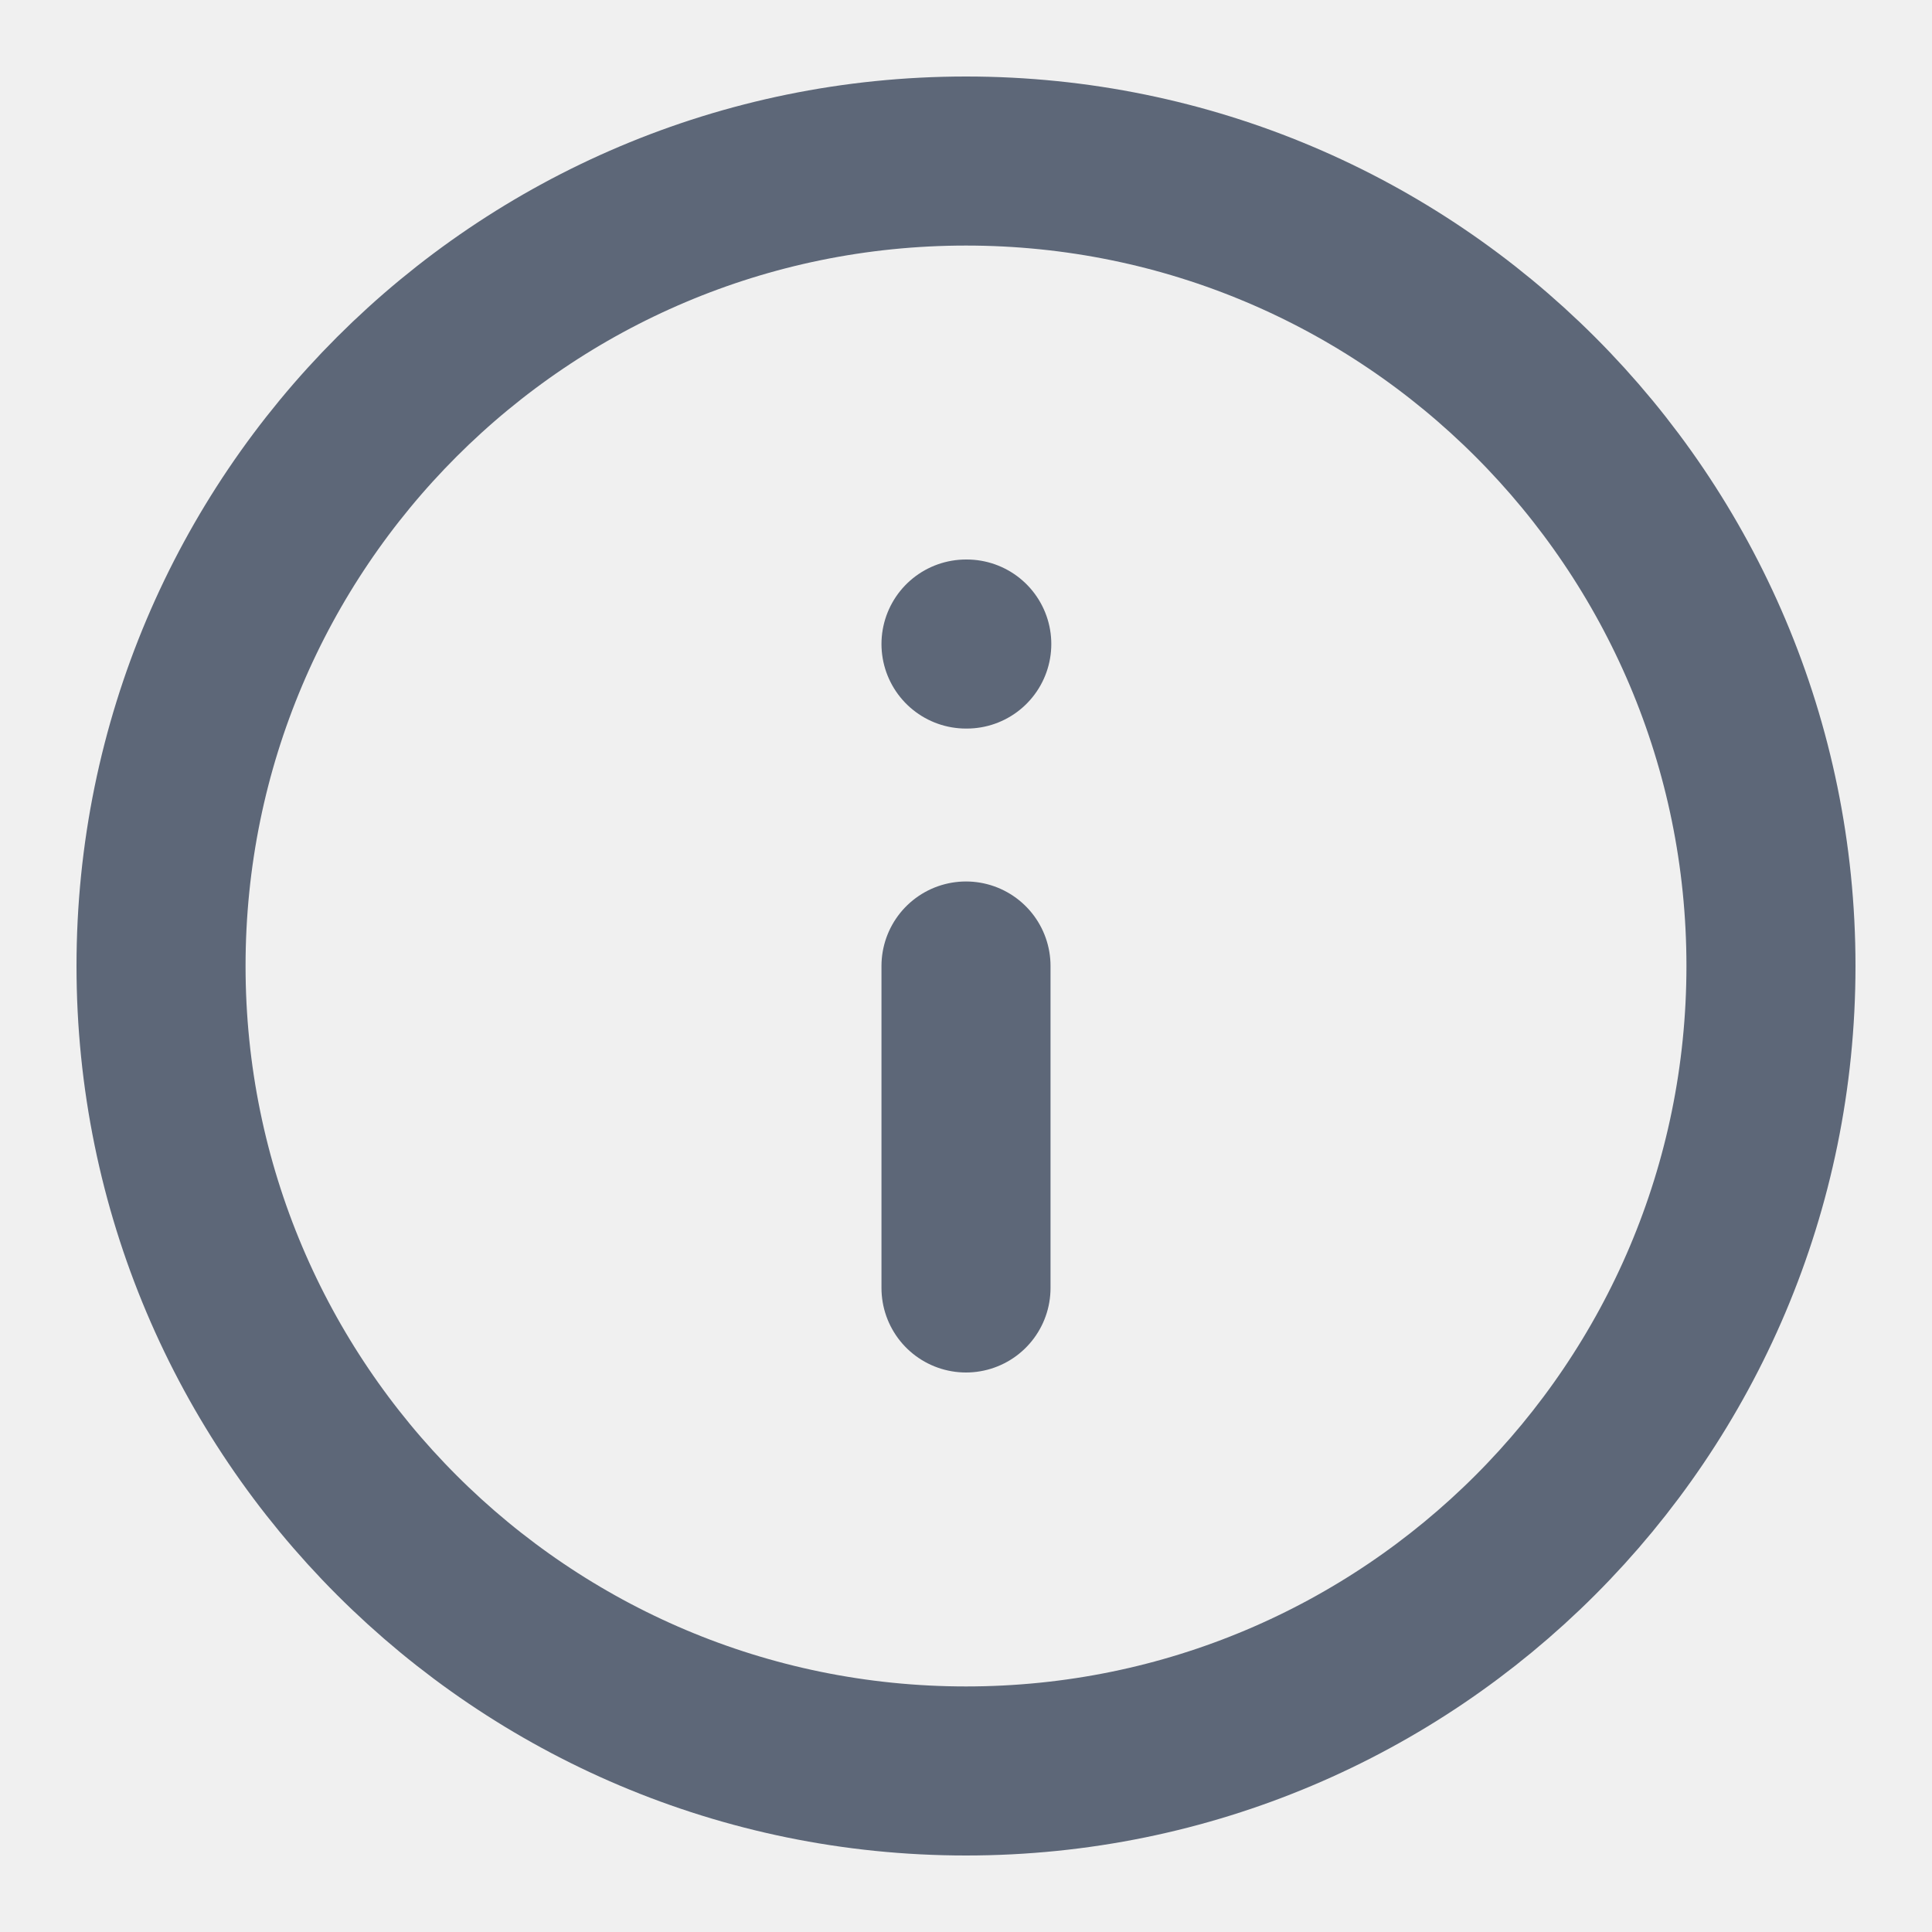
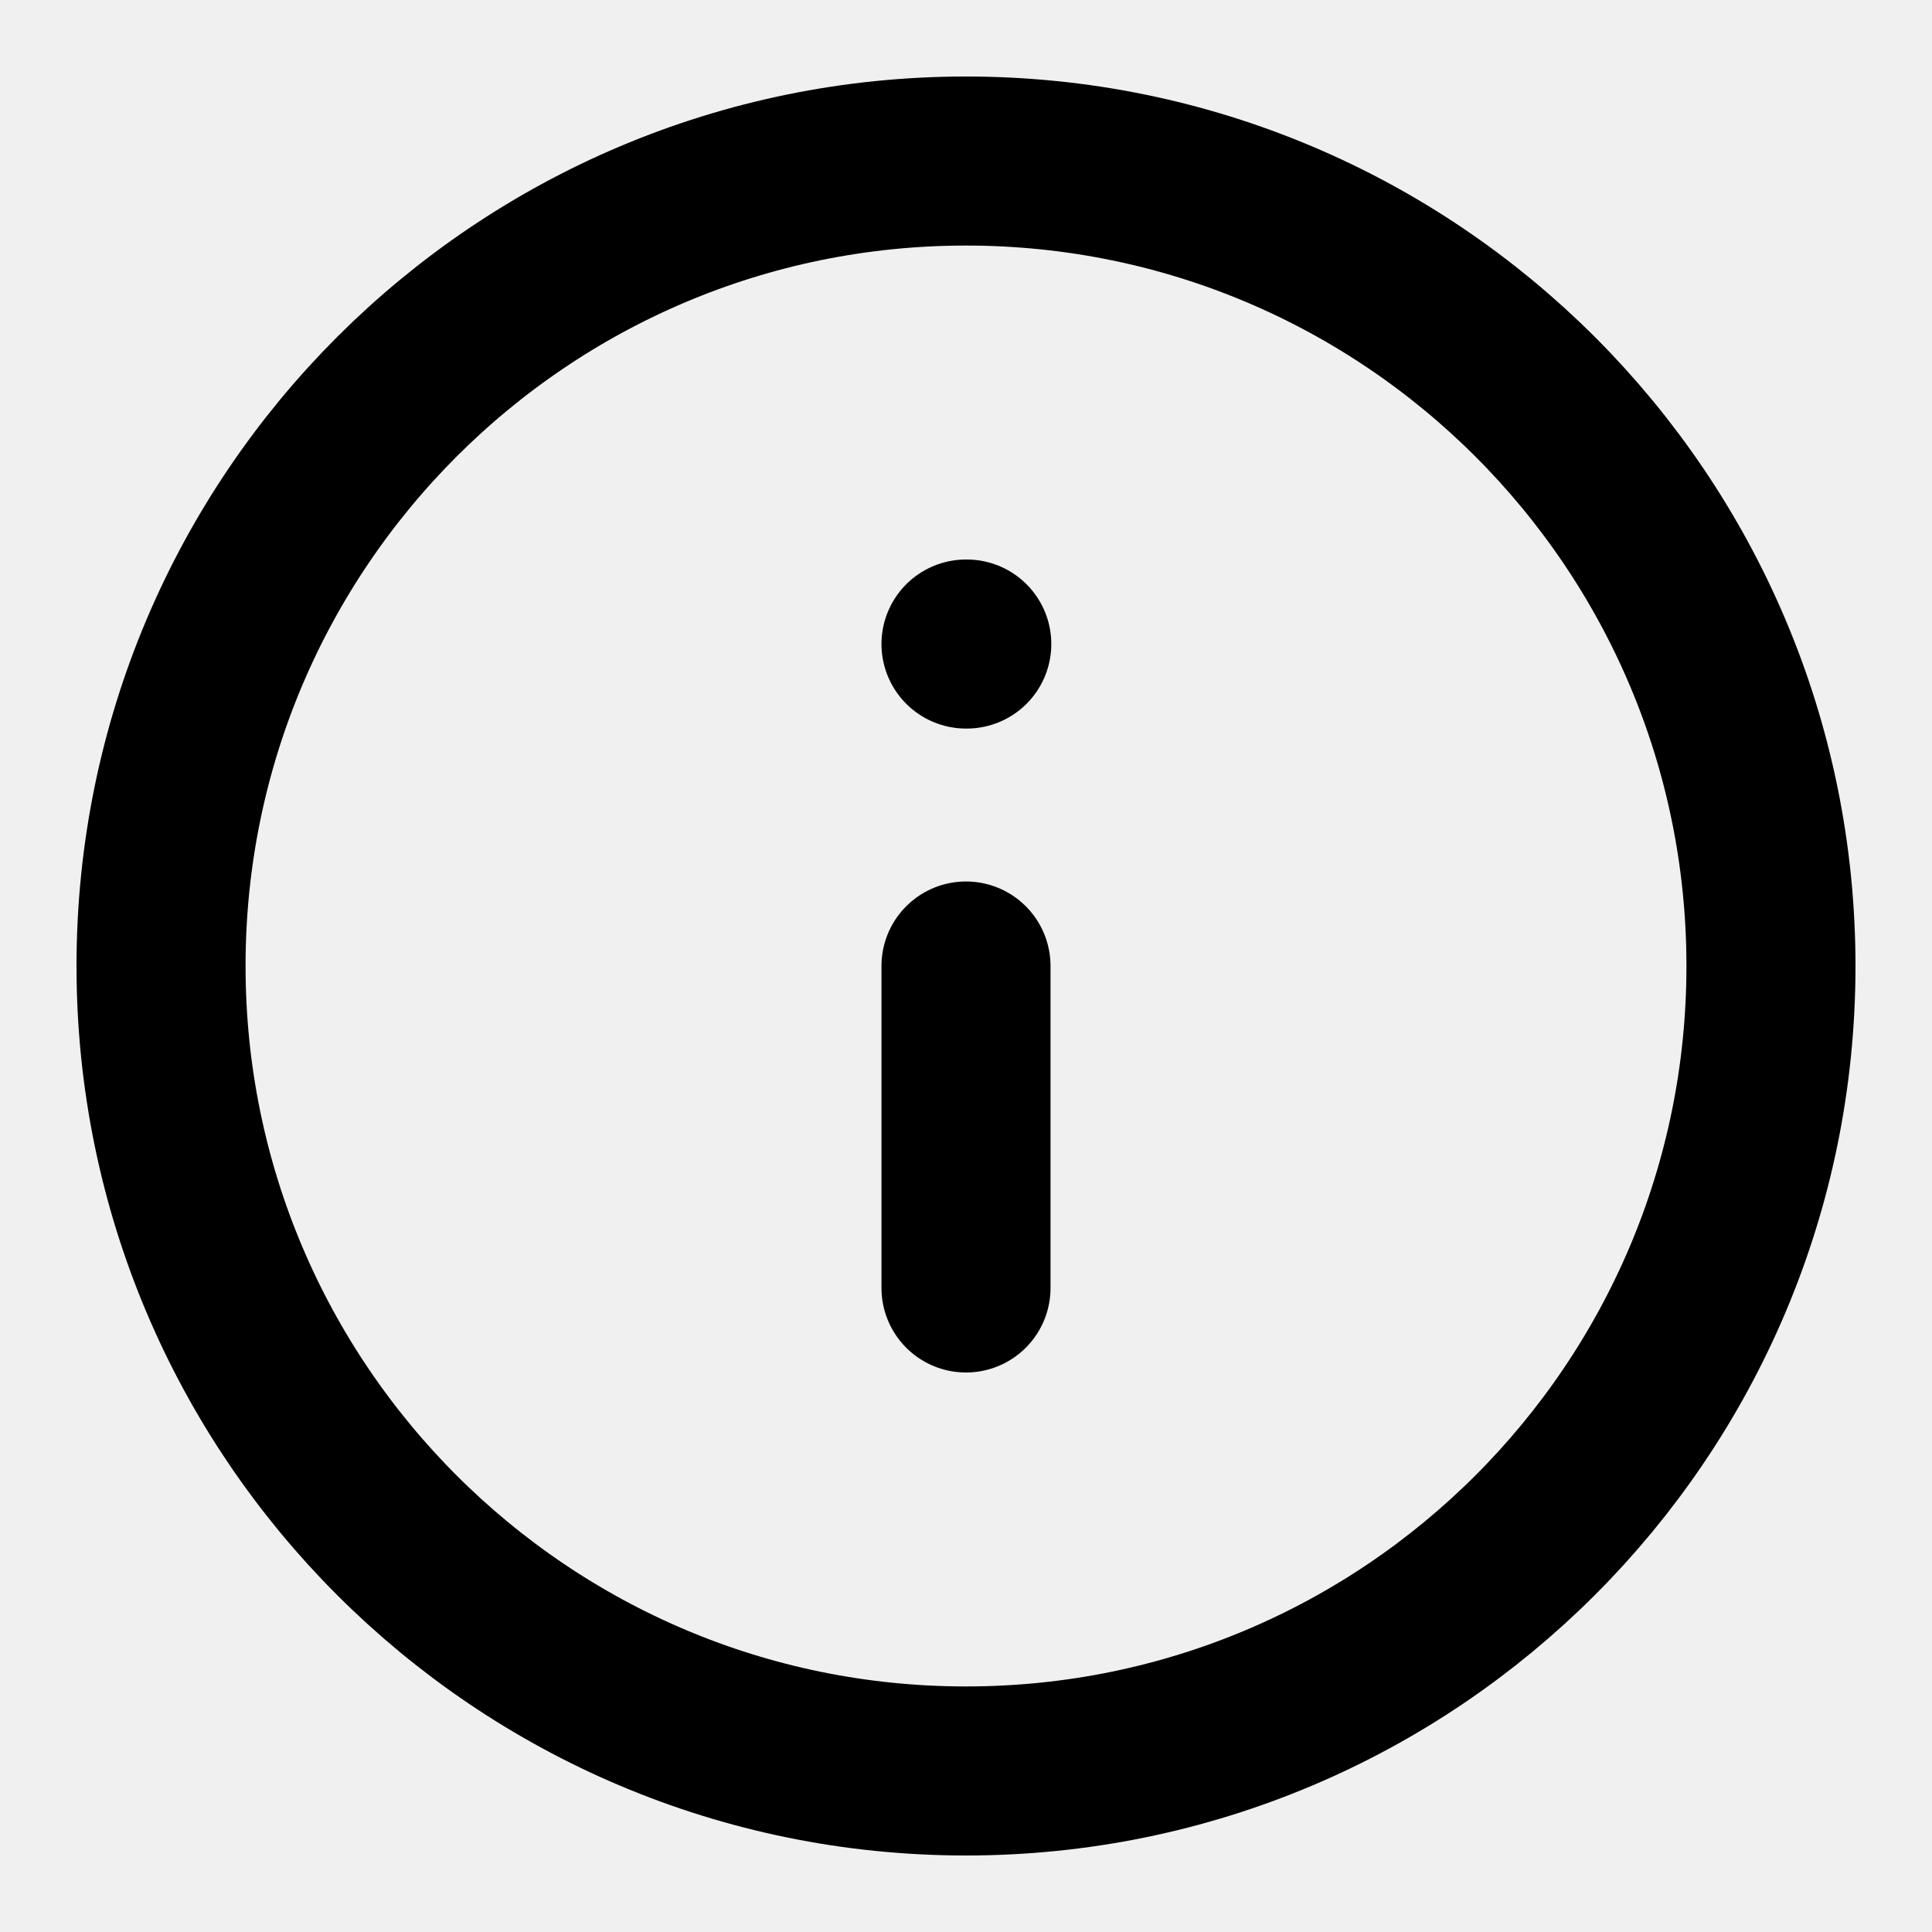
<svg xmlns="http://www.w3.org/2000/svg" width="20" height="20" viewBox="0 0 20 20" fill="none">
  <g clip-path="url(#clip0_251_3021)">
-     <path d="M10 18.333C14.602 18.333 18.333 14.602 18.333 10C18.333 5.398 14.602 1.667 10 1.667C5.398 1.667 1.667 5.398 1.667 10C1.667 14.602 5.398 18.333 10 18.333Z" stroke="#5D6778" stroke-width="1.75" stroke-linecap="round" stroke-linejoin="round" />
-     <path d="M10 13.333V10" stroke="#5D6778" stroke-width="1.75" stroke-linecap="round" stroke-linejoin="round" />
-     <path d="M10 6.667H10.008" stroke="#5D6778" stroke-width="1.75" stroke-linecap="round" stroke-linejoin="round" />
+     <path d="M10 18.333C14.602 18.333 18.333 14.602 18.333 10C18.333 5.398 14.602 1.667 10 1.667C5.398 1.667 1.667 5.398 1.667 10C1.667 14.602 5.398 18.333 10 18.333Z" stroke="currentColor" stroke-width="1.75" stroke-linecap="round" stroke-linejoin="round" />
+     <path d="M10 13.333V10" stroke="currentColor" stroke-width="1.75" stroke-linecap="round" stroke-linejoin="round" />
+     <path d="M10 6.667H10.008" stroke="currentColor" stroke-width="1.75" stroke-linecap="round" stroke-linejoin="round" />
  </g>
  <defs>
    <clipPath id="clip0_251_3021">
      <rect width="20" height="20" fill="white" />
    </clipPath>
  </defs>
</svg>
